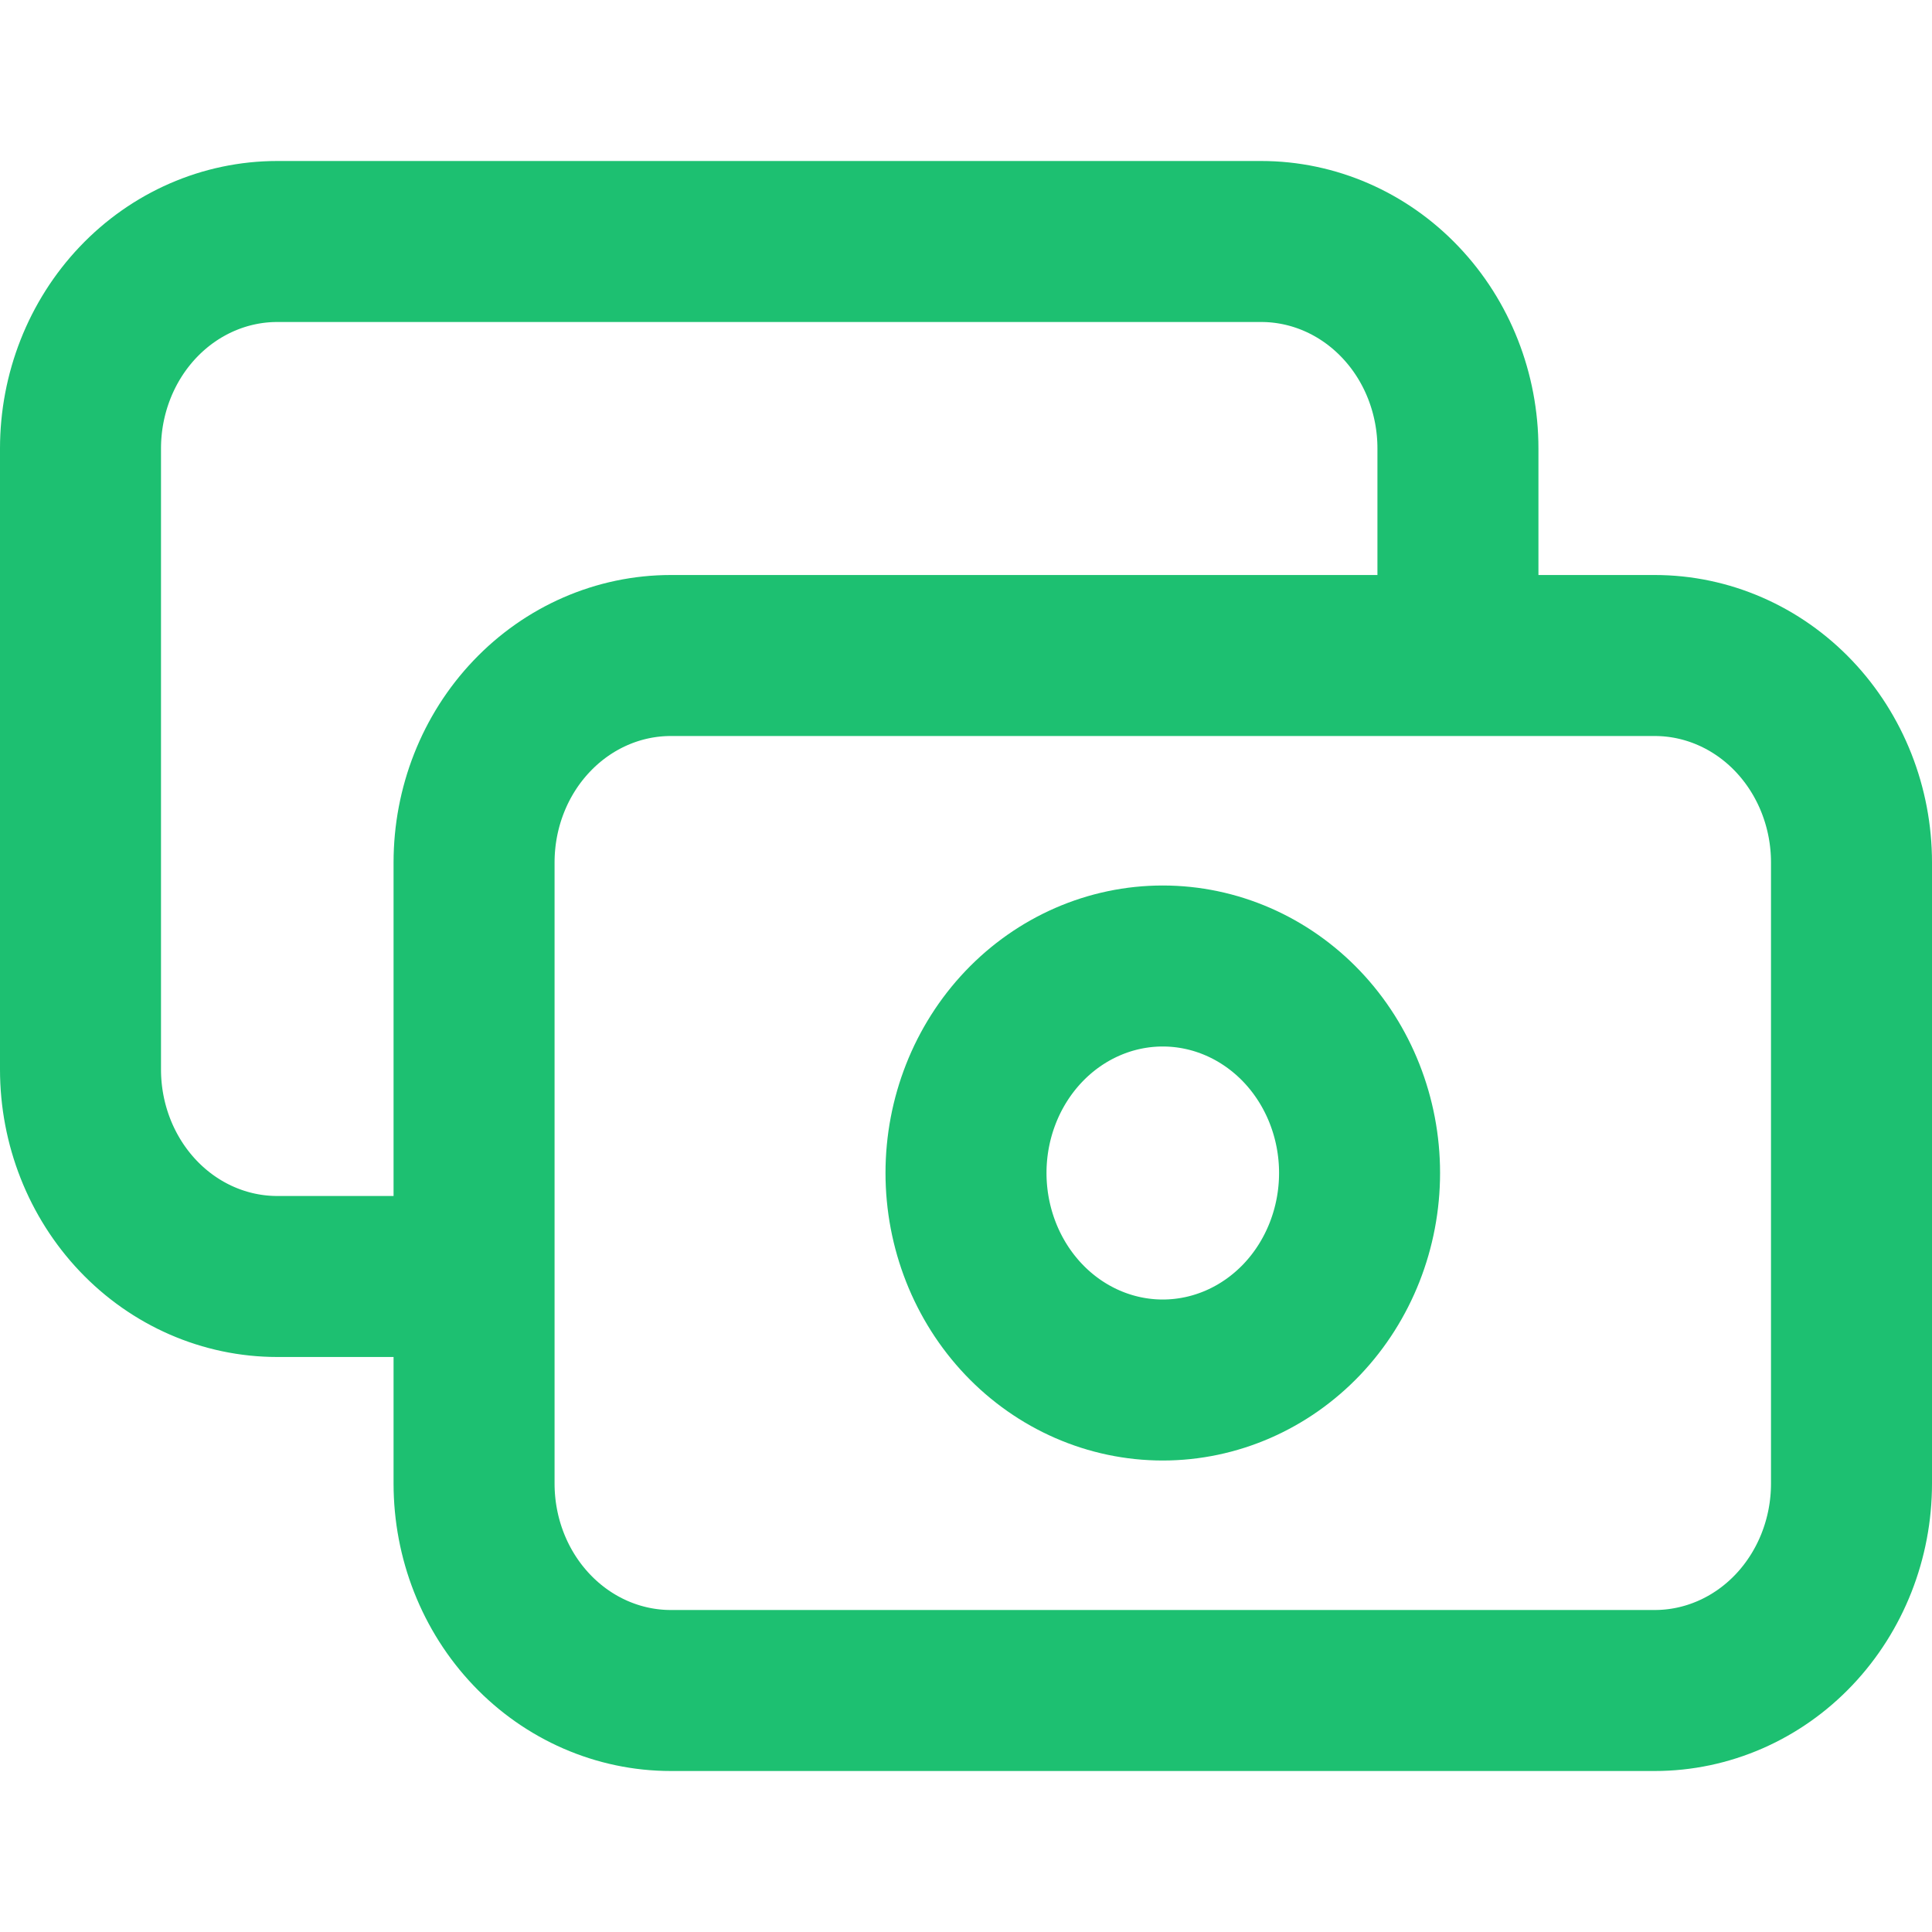
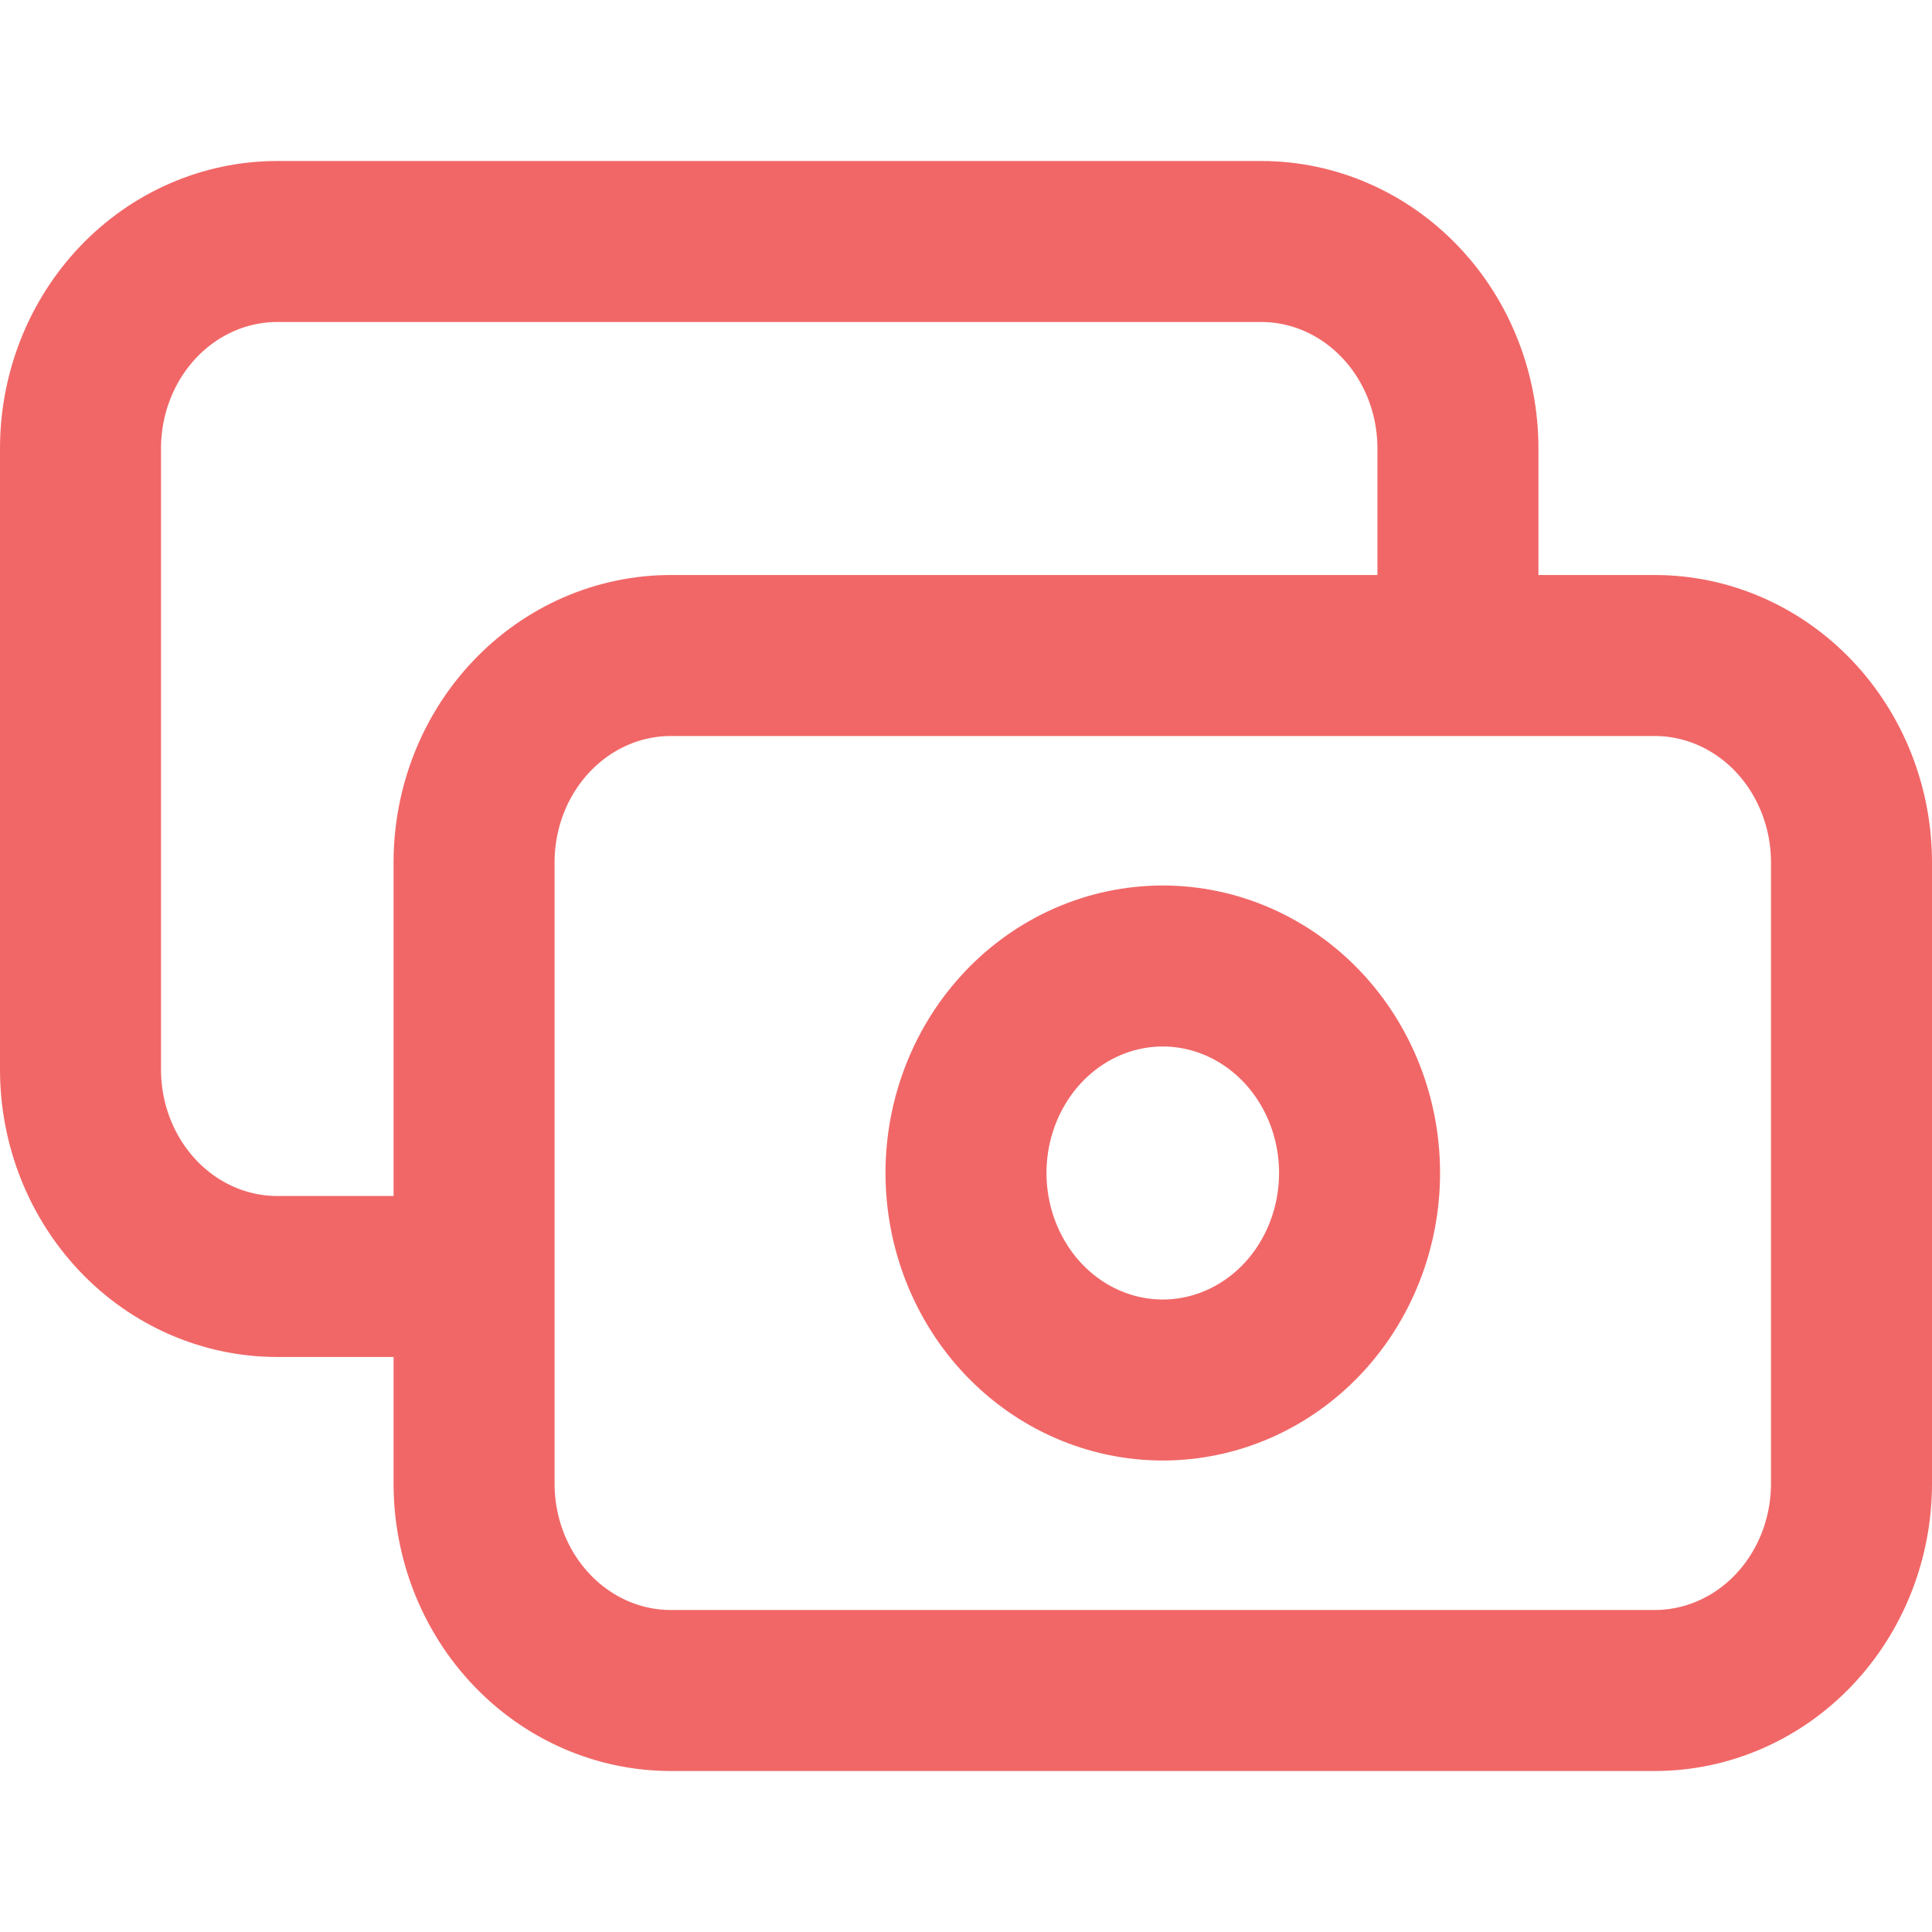
<svg xmlns="http://www.w3.org/2000/svg" width="24" height="24" viewBox="0 0 24 24" fill="none">
-   <path d="M18.111 8.143V5.571C18.111 4.889 17.854 4.235 17.395 3.753C16.937 3.271 16.315 3 15.667 3H3.444C2.796 3 2.174 3.271 1.716 3.753C1.258 4.235 1 4.889 1 5.571V13.286C1 13.968 1.258 14.622 1.716 15.104C2.174 15.586 2.796 15.857 3.444 15.857H5.889M8.333 21H20.556C21.204 21 21.826 20.729 22.284 20.247C22.742 19.765 23 19.111 23 18.429V10.714C23 10.032 22.742 9.378 22.284 8.896C21.826 8.414 21.204 8.143 20.556 8.143H8.333C7.685 8.143 7.063 8.414 6.605 8.896C6.146 9.378 5.889 10.032 5.889 10.714V18.429C5.889 19.111 6.146 19.765 6.605 20.247C7.063 20.729 7.685 21 8.333 21ZM16.889 14.571C16.889 15.253 16.631 15.908 16.173 16.39C15.714 16.872 15.093 17.143 14.444 17.143C13.796 17.143 13.174 16.872 12.716 16.39C12.258 15.908 12 15.253 12 14.571C12 13.889 12.258 13.235 12.716 12.753C13.174 12.271 13.796 12 14.444 12C15.093 12 15.714 12.271 16.173 12.753C16.631 13.235 16.889 13.889 16.889 14.571Z" stroke="#1DC071" stroke-width="2" stroke-linecap="round" stroke-linejoin="round" />
+   <path d="M18.111 8.143V5.571C18.111 4.889 17.854 4.235 17.395 3.753C16.937 3.271 16.315 3 15.667 3H3.444C2.796 3 2.174 3.271 1.716 3.753C1.258 4.235 1 4.889 1 5.571V13.286C1 13.968 1.258 14.622 1.716 15.104C2.174 15.586 2.796 15.857 3.444 15.857H5.889M8.333 21H20.556C21.204 21 21.826 20.729 22.284 20.247C22.742 19.765 23 19.111 23 18.429V10.714C23 10.032 22.742 9.378 22.284 8.896C21.826 8.414 21.204 8.143 20.556 8.143H8.333C7.685 8.143 7.063 8.414 6.605 8.896C6.146 9.378 5.889 10.032 5.889 10.714V18.429C5.889 19.111 6.146 19.765 6.605 20.247C7.063 20.729 7.685 21 8.333 21ZM16.889 14.571C16.889 15.253 16.631 15.908 16.173 16.39C15.714 16.872 15.093 17.143 14.444 17.143C13.796 17.143 13.174 16.872 12.716 16.39C12.258 15.908 12 15.253 12 14.571C12 13.889 12.258 13.235 12.716 12.753C13.174 12.271 13.796 12 14.444 12C15.093 12 15.714 12.271 16.173 12.753C16.631 13.235 16.889 13.889 16.889 14.571Z" stroke="#F16767" stroke-width="2" stroke-linecap="round" stroke-linejoin="round" />
</svg>
